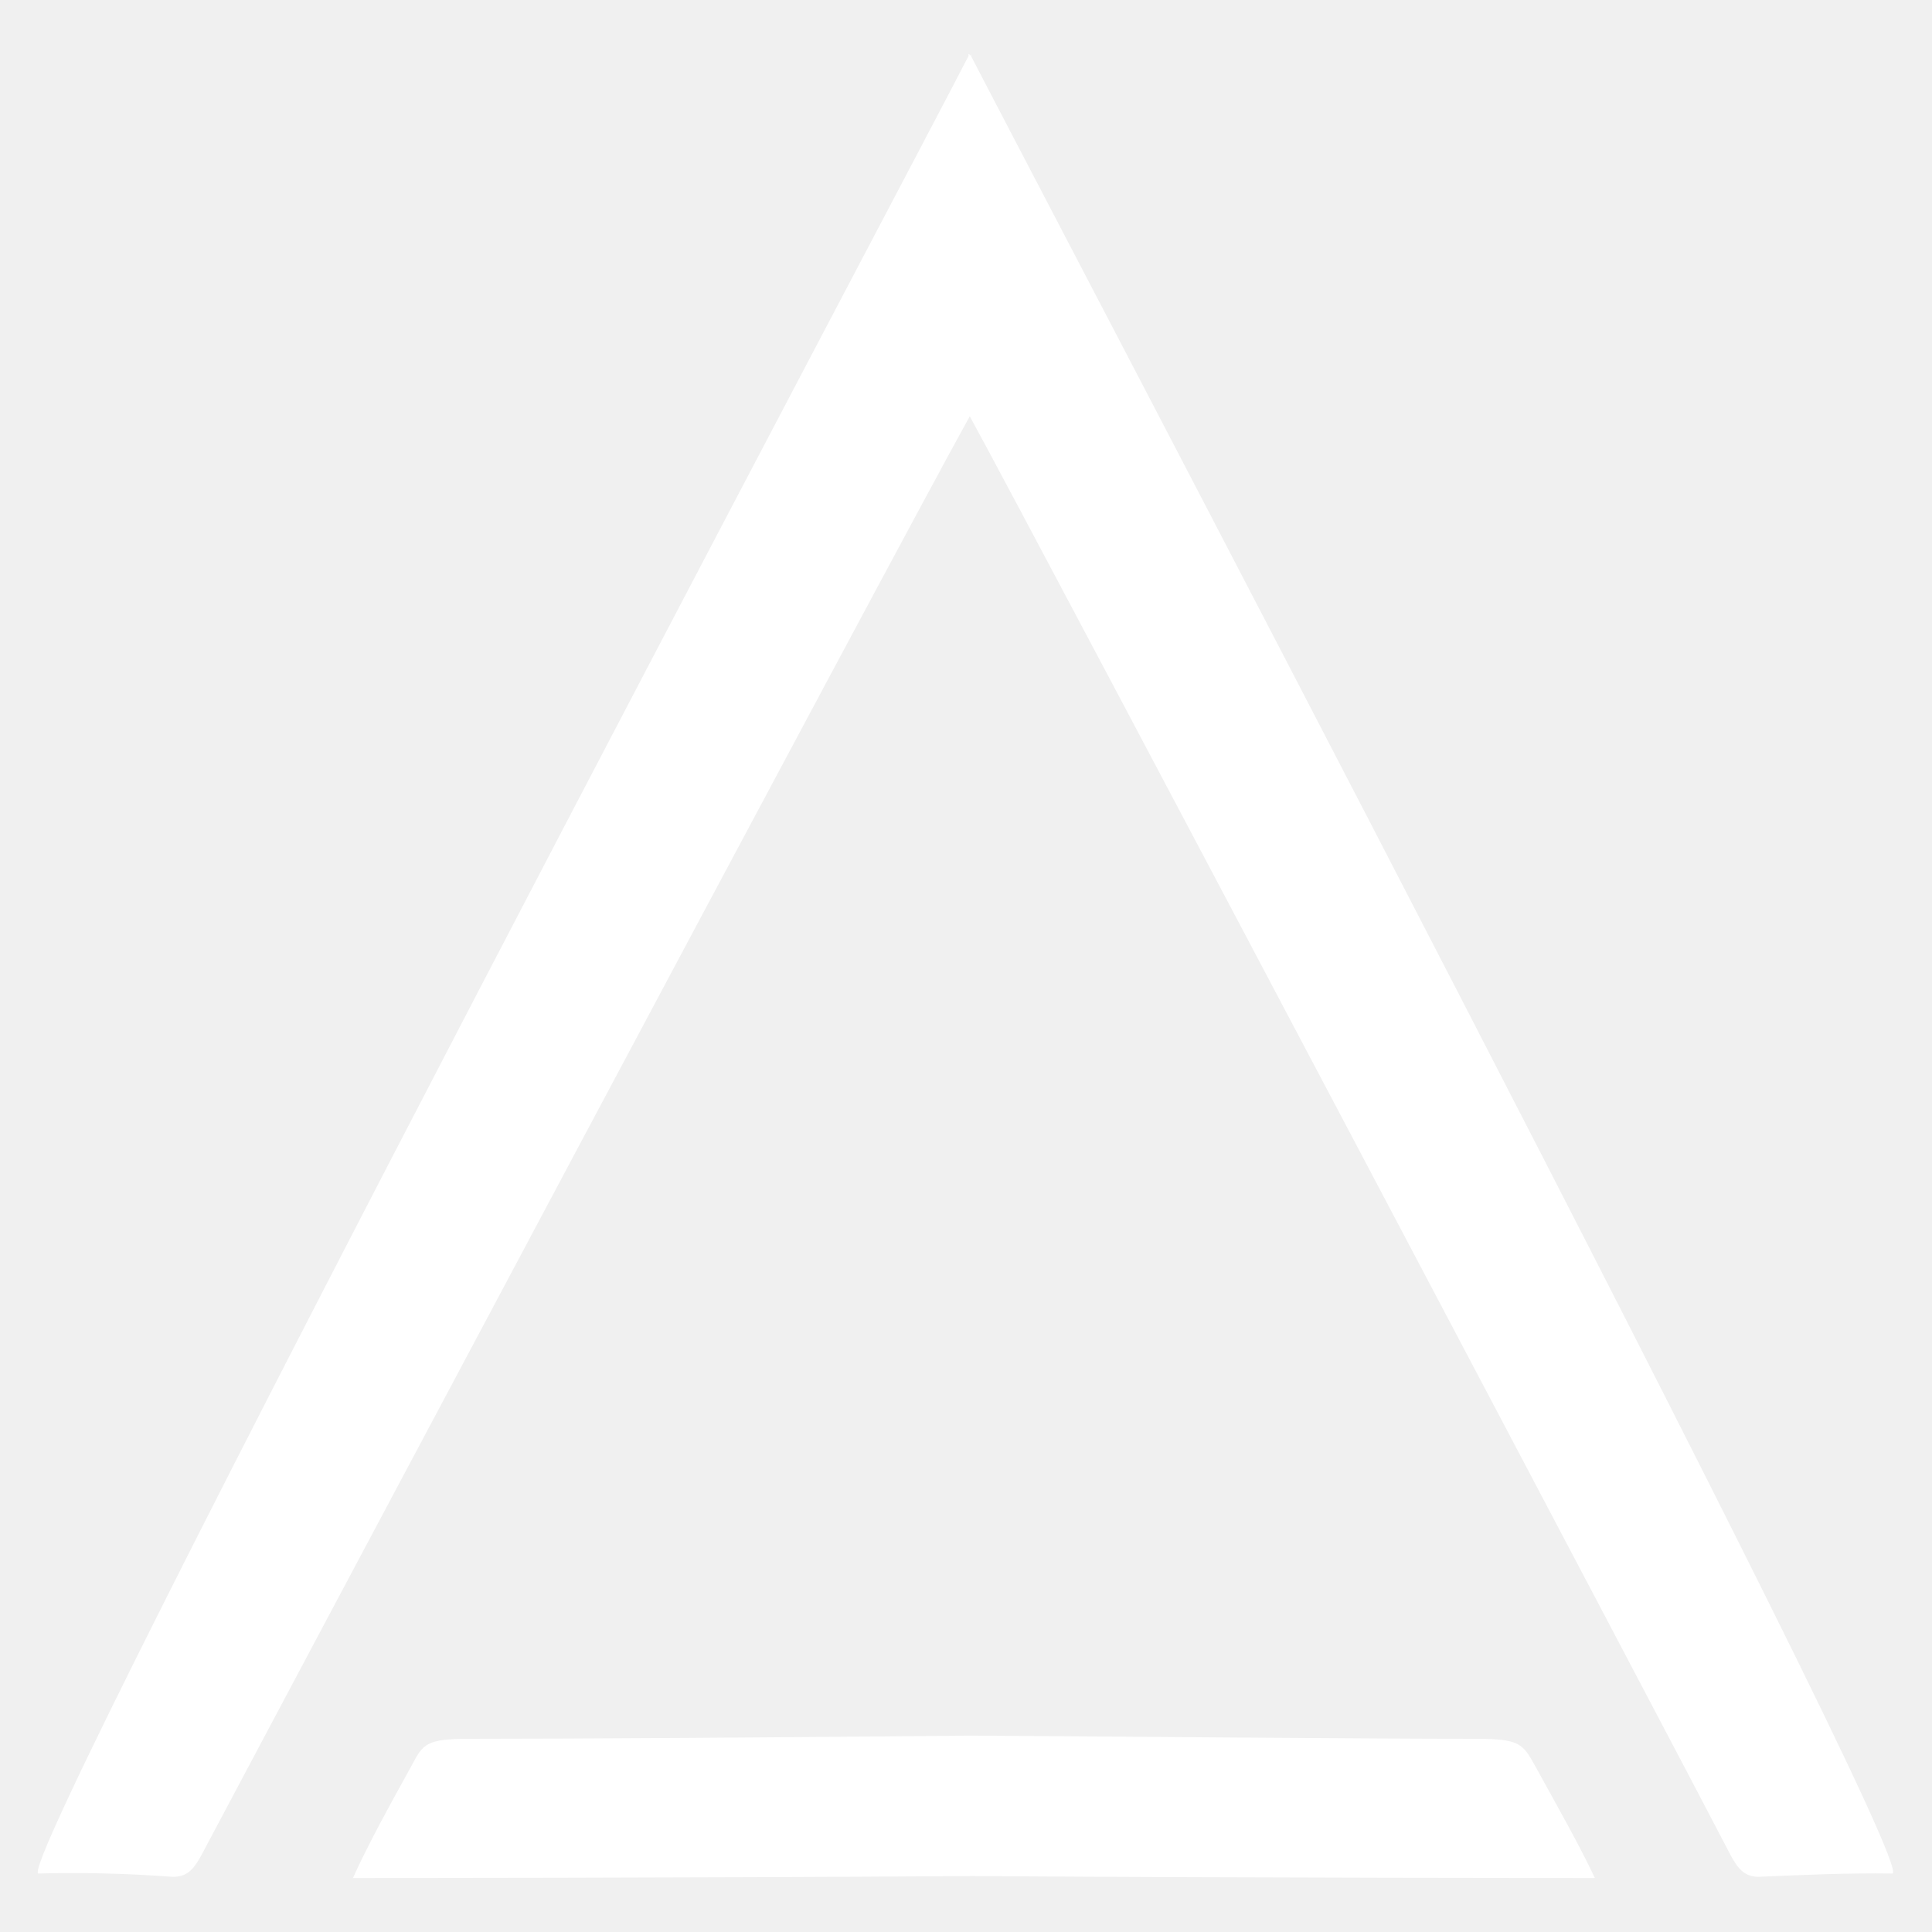
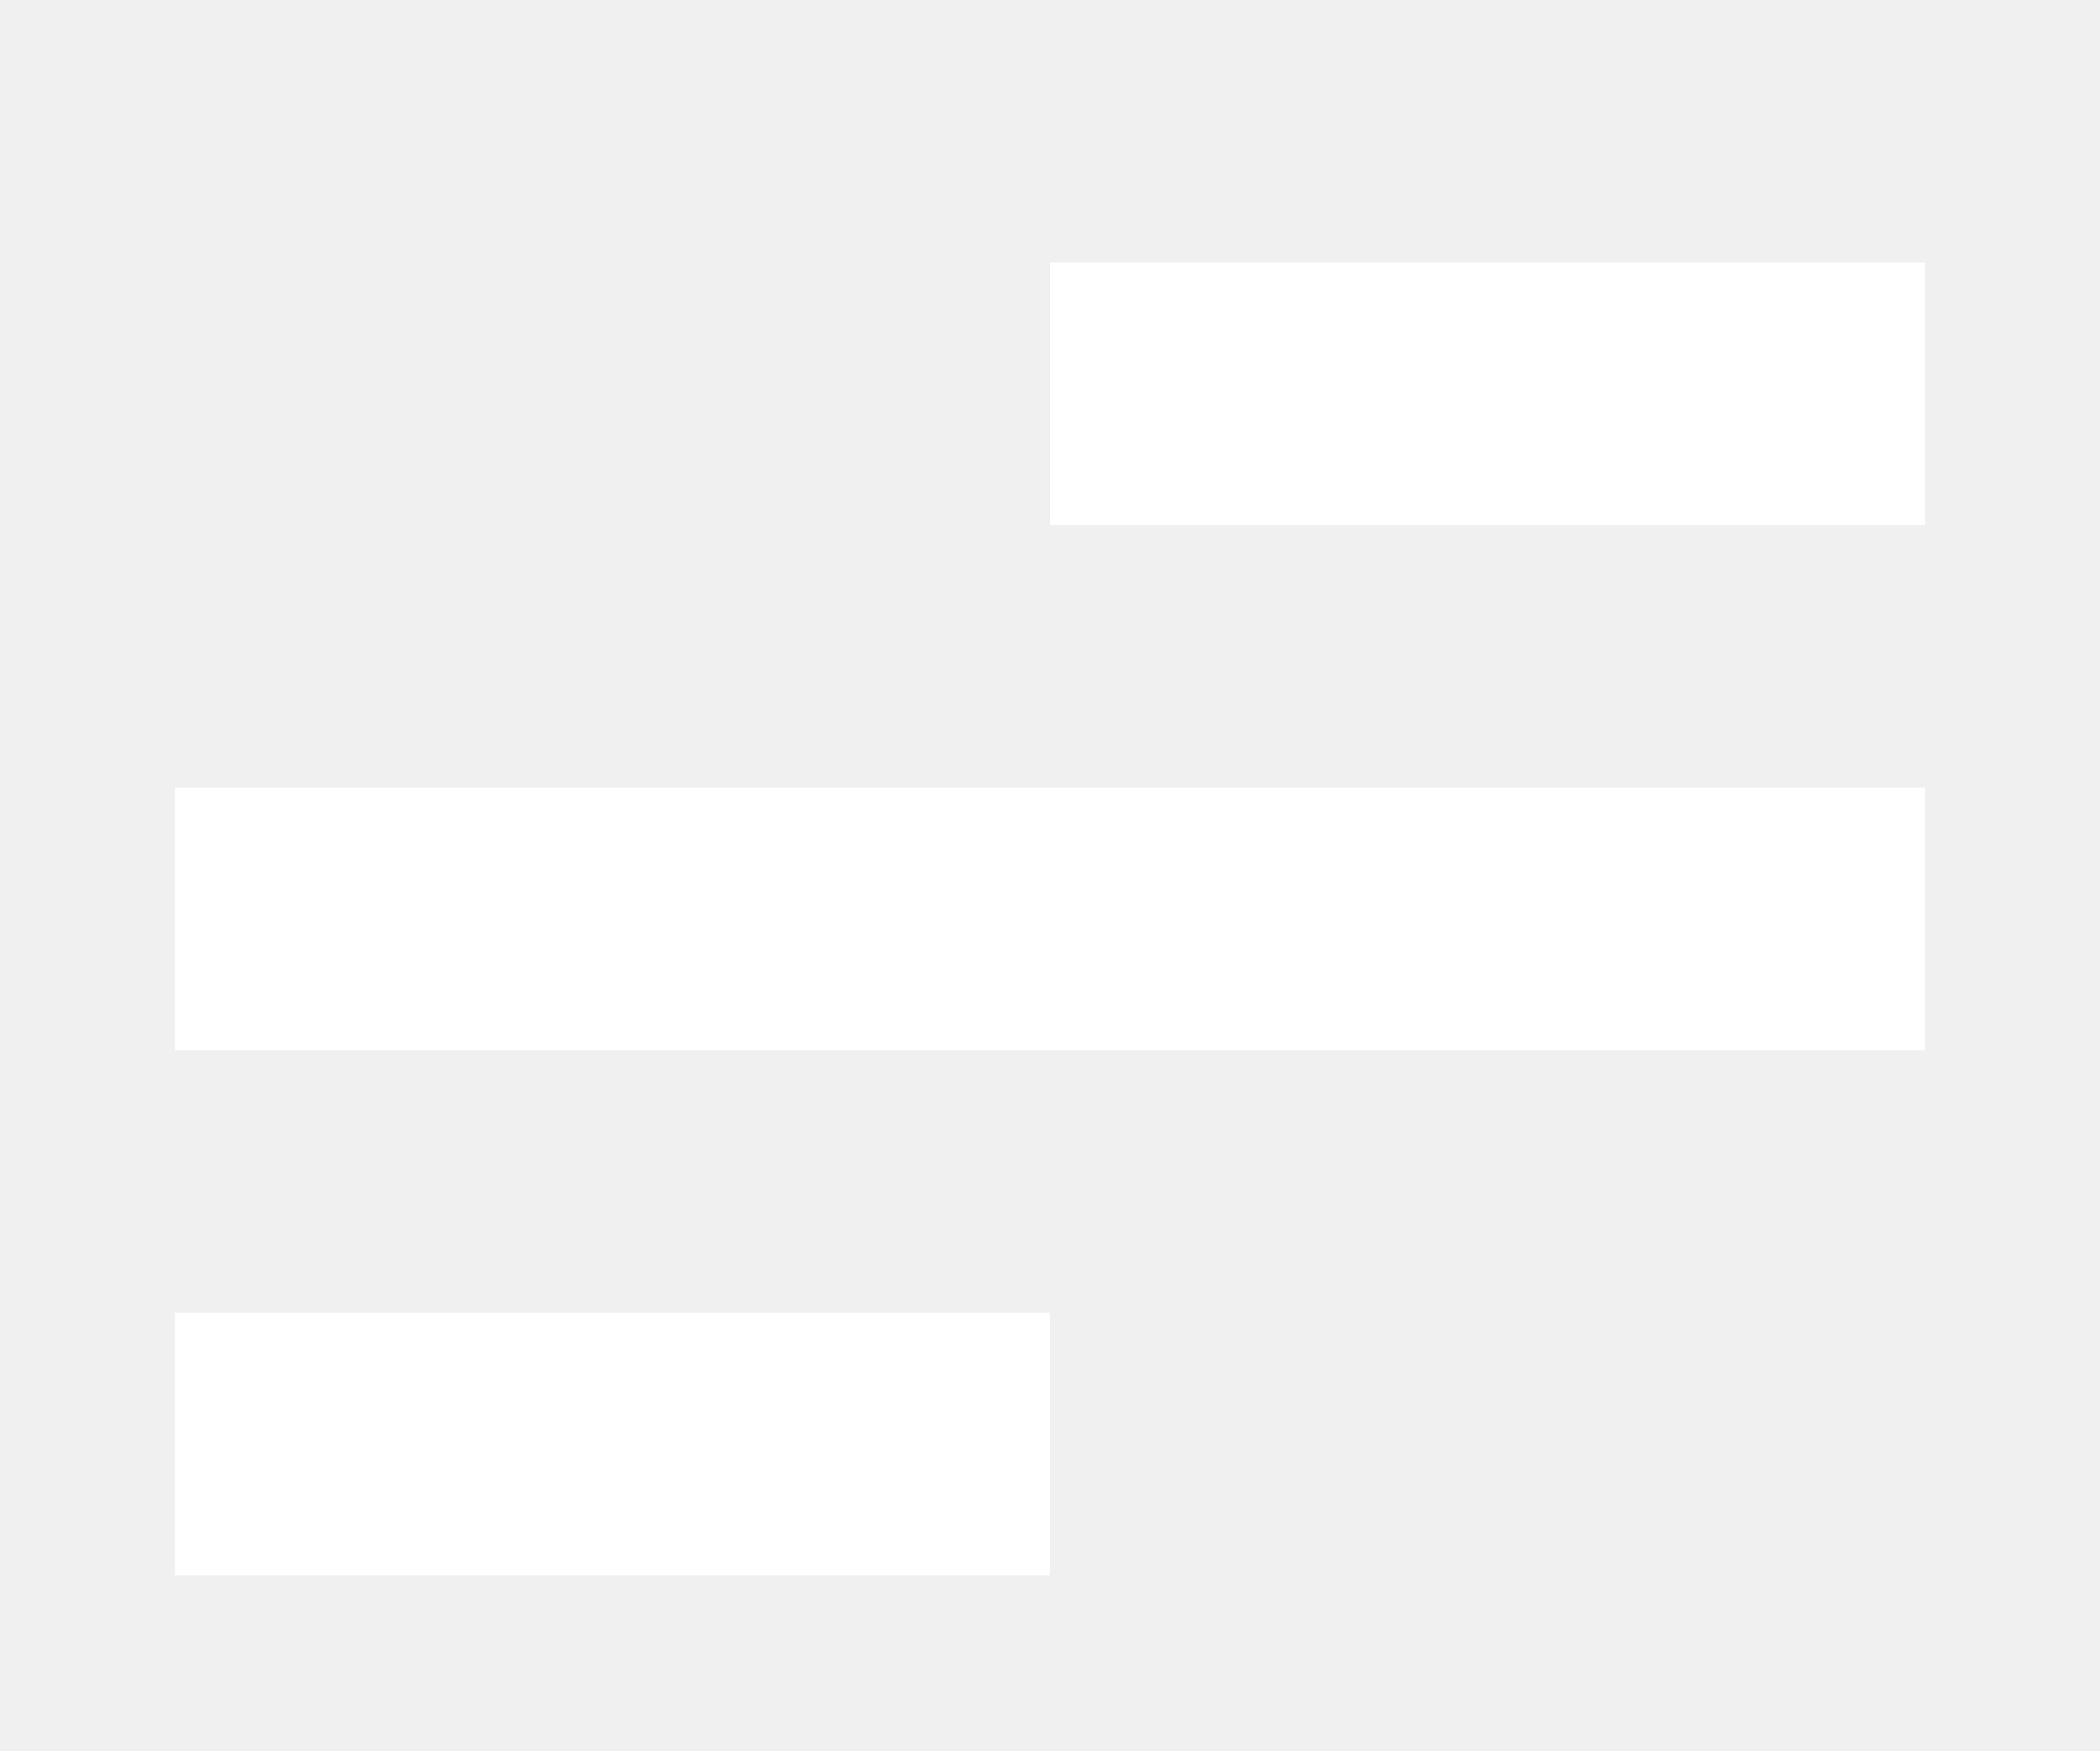
- <svg xmlns="http://www.w3.org/2000/svg" width="22" height="22" viewBox="0 0 22 22" fill="none">
-   <path d="M11.057 0.637C11.057 0.622 11.057 0.615 11.057 0.615C11.057 0.615 11.057 0.63 11.043 0.63C11.043 0.63 11.043 0.615 11.029 0.615C11.029 0.615 11.029 0.63 11.029 0.637C10.597 1.491 0.072 21.349 0.439 21.334C0.935 21.32 1.445 21.334 1.941 21.37C2.135 21.385 2.207 21.276 2.286 21.139C2.804 20.162 10.252 6.159 11.043 4.74C11.82 6.159 19.21 20.162 19.714 21.139C19.793 21.276 19.865 21.385 20.059 21.37C20.555 21.349 21.051 21.327 21.547 21.334C21.928 21.349 11.496 1.498 11.057 0.637Z" fill="white" />
-   <path d="M18.161 21.385C17.988 21.016 17.729 20.56 17.478 20.104C17.341 19.858 17.305 19.8 16.809 19.8C15.573 19.8 13.279 19.778 11.065 19.764H11.05H11.036C8.836 19.785 6.571 19.8 5.349 19.8C4.853 19.8 4.817 19.858 4.688 20.104C4.436 20.56 4.192 21.001 4.019 21.385C4.271 21.385 7.686 21.385 11.072 21.363C14.458 21.385 17.895 21.385 18.161 21.385Z" fill="white" />
+ <svg xmlns="http://www.w3.org/2000/svg" width="24" height="20" viewBox="0 0 24 20" fill="none">
+   <rect x="12" y="3" width="10" height="3" fill="white" />
+   <rect x="2" y="15" width="10" height="3" fill="white" />
+   <rect x="2" y="9" width="20" height="3" fill="white" />
</svg>
